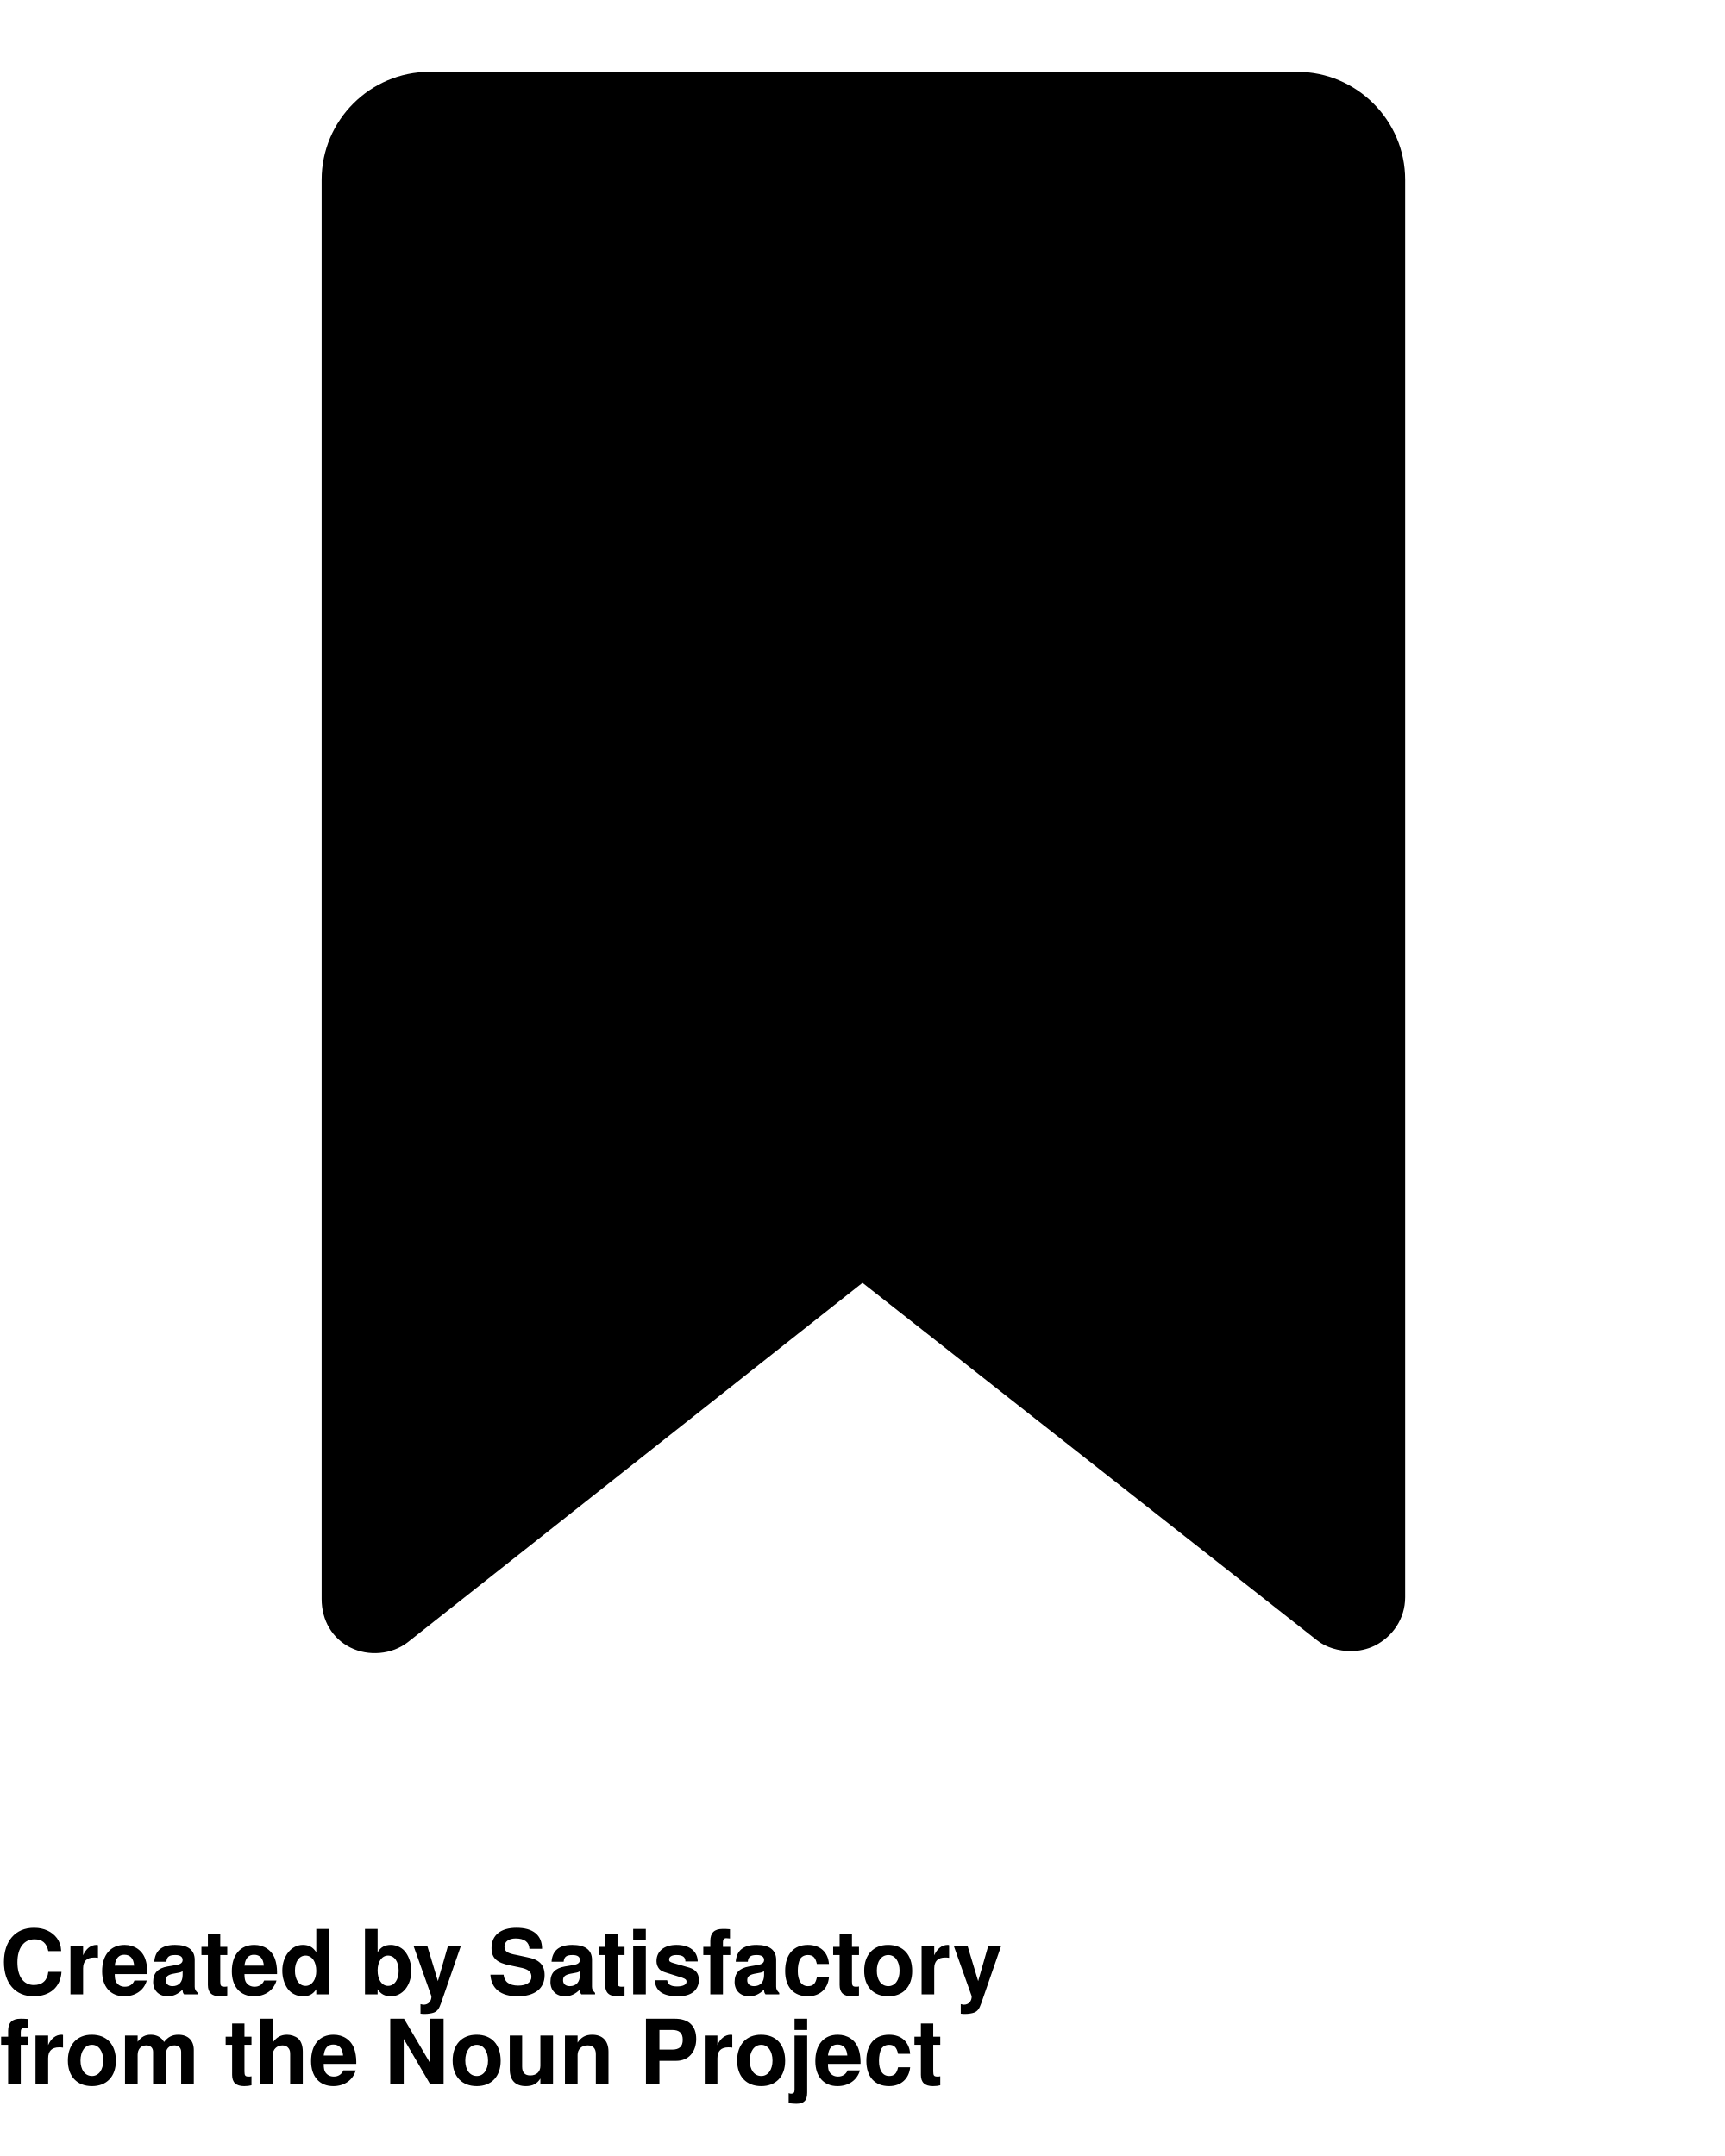
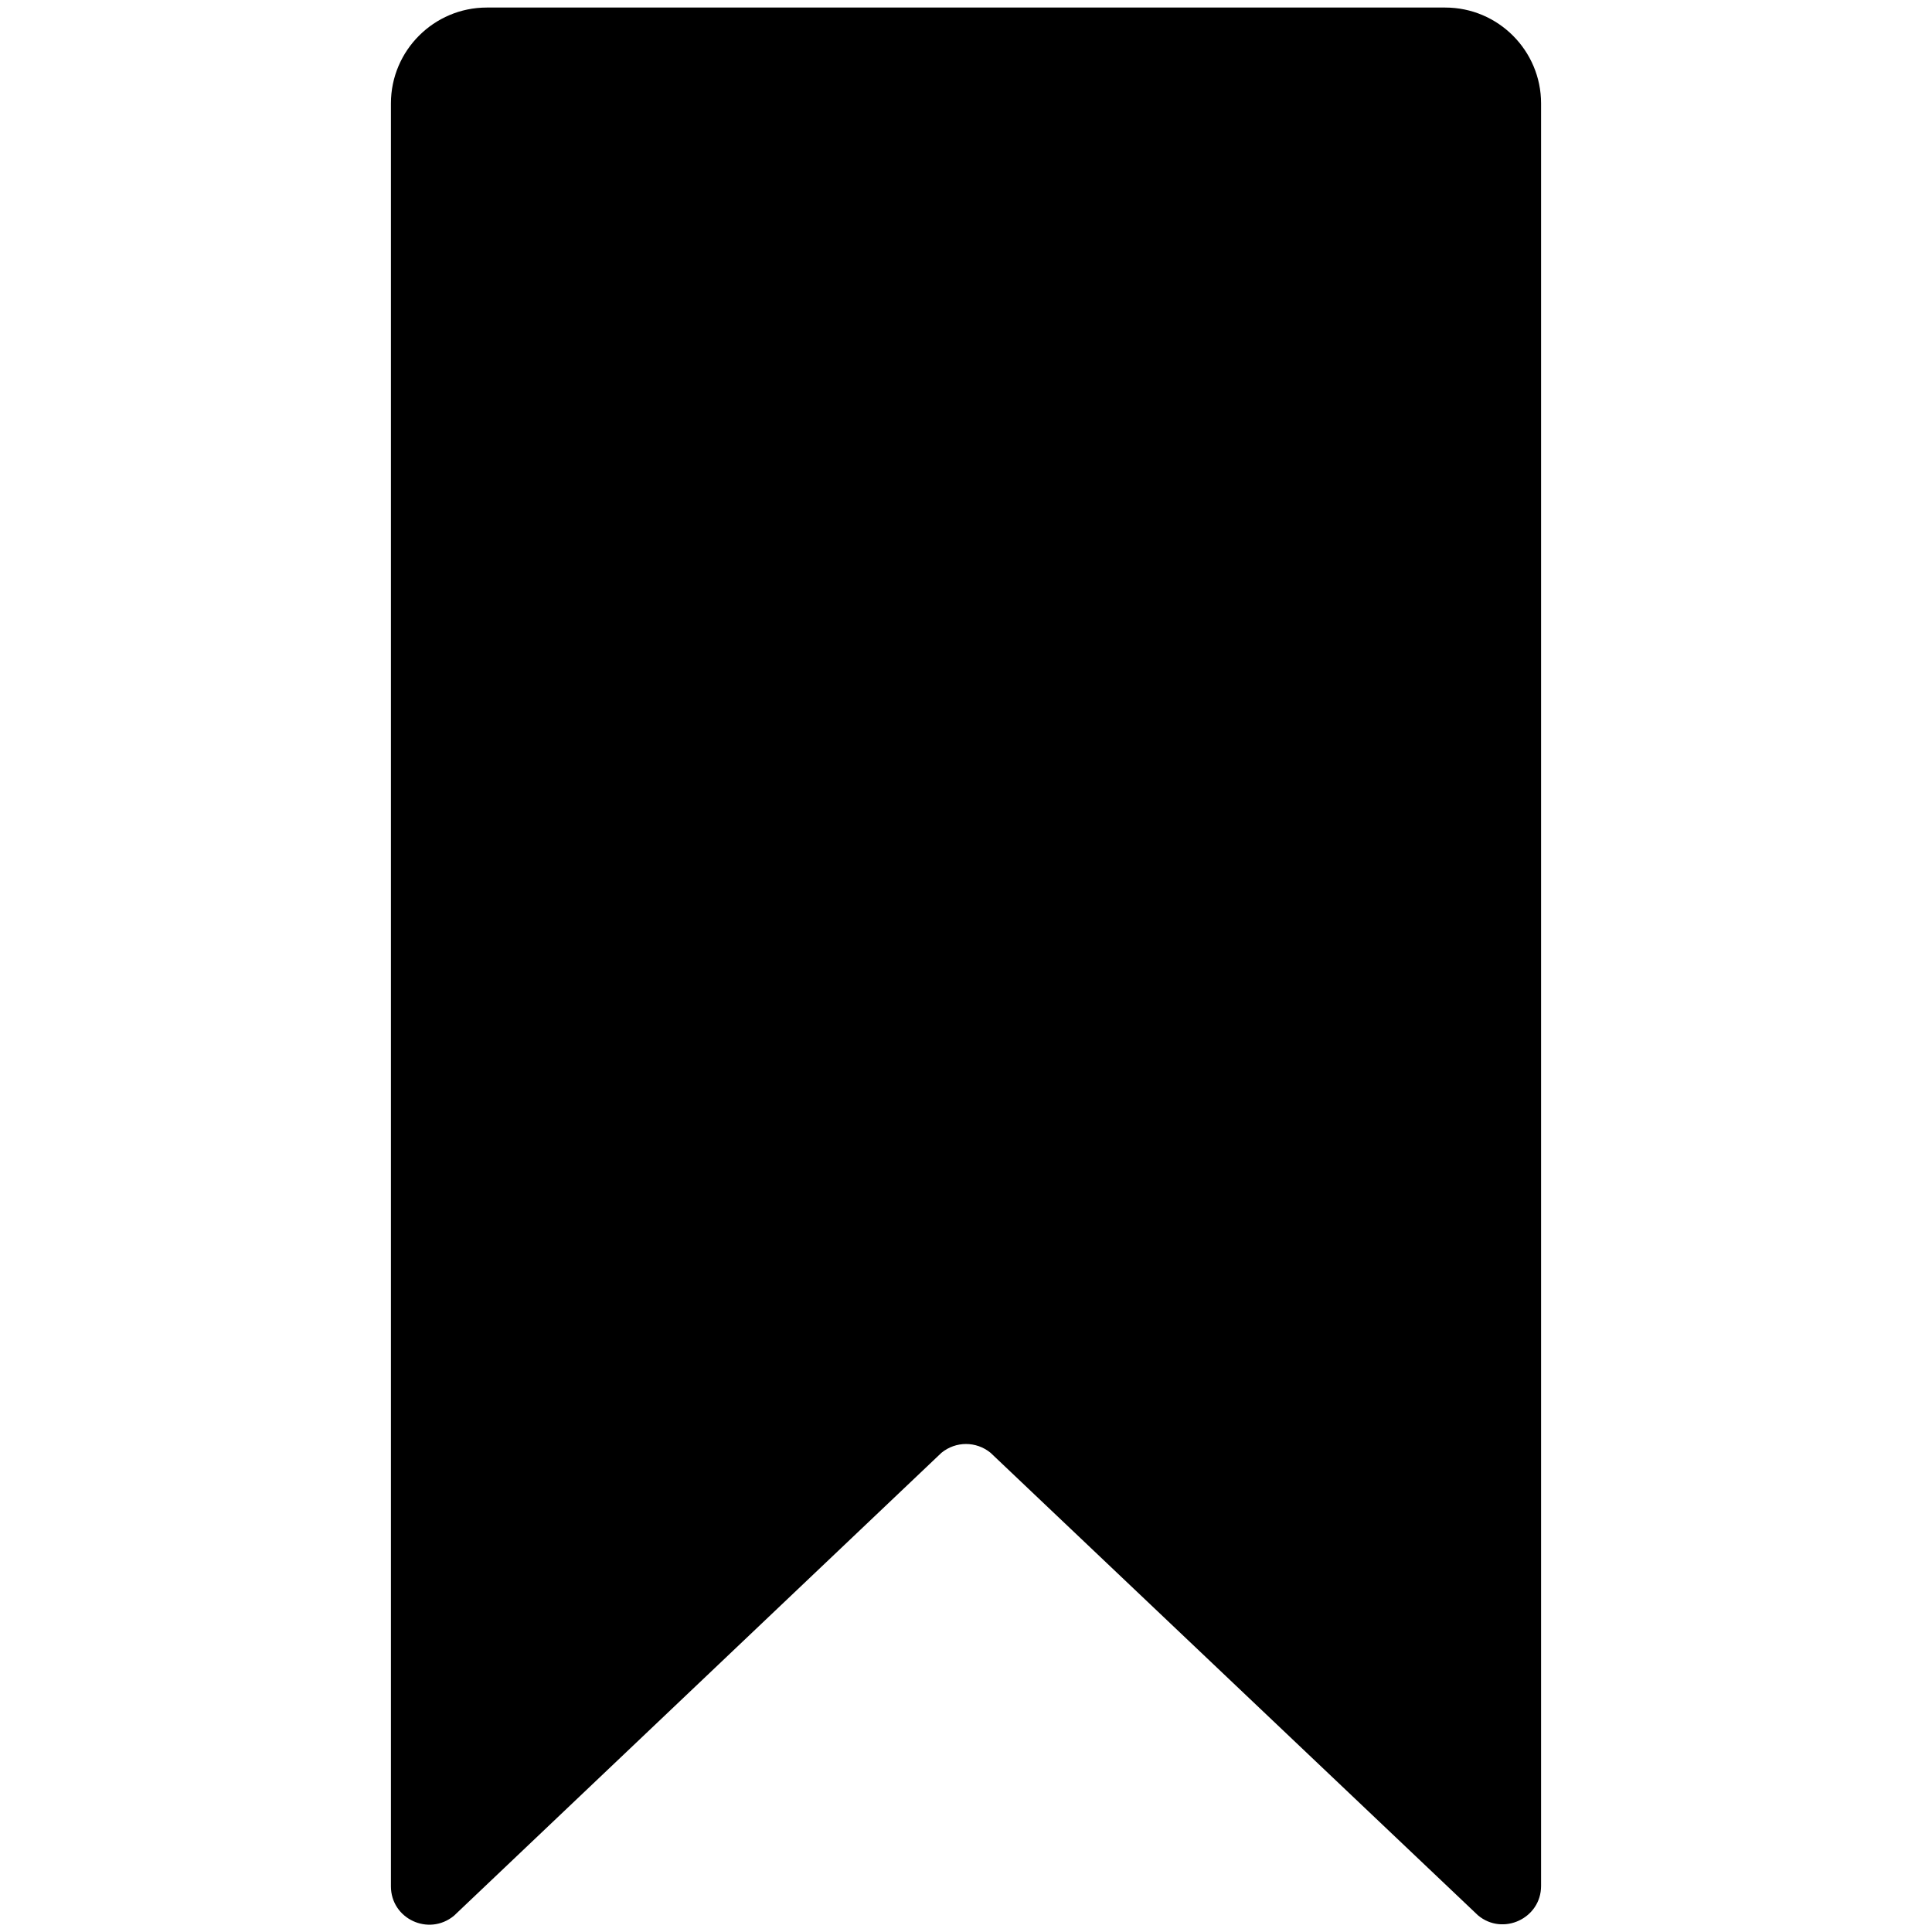
- <svg xmlns="http://www.w3.org/2000/svg" version="1.1" x="0px" y="0px" viewBox="0 0 96 120" style="enable-background:new 0 0 96 96;" xml:space="preserve">
-   <g>
-     <path d="M19.5,91.7c1,0.5,2.3,0.4,3.2-0.3l25.3-20l25.3,19.9c0.5,0.4,1.2,0.6,1.9,0.6c0.4,0,0.9-0.1,1.3-0.3c1-0.5,1.7-1.5,1.7-2.7   V10c0-3.3-2.7-6-6-6H23.9c-3.3,0-6,2.7-6,6v79C17.9,90.2,18.5,91.2,19.5,91.7z" />
-   </g>
-   <text x="0" y="111" fill="#000000" font-size="5px" font-weight="bold" font-family="'Helvetica Neue', Helvetica, Arial-Unicode, Arial, Sans-serif">Created by Satisfactory</text>
-   <text x="0" y="116" fill="#000000" font-size="5px" font-weight="bold" font-family="'Helvetica Neue', Helvetica, Arial-Unicode, Arial, Sans-serif">from the Noun Project</text>
+ <svg xmlns="http://www.w3.org/2000/svg" height="100px" width="100px" fill="#000000" version="1.1" x="0px" y="0px" viewBox="0 0 512 512" enable-background="new 0 0 512 512" xml:space="preserve">
+   <path d="M383,2H129c-14,0-25.4,11.4-25.4,25.4v472.5c0,8.6,10,13.3,16.7,7.8L249.5,385c3.8-3.1,9.2-3.1,13,0l129.2,122.6  c6.6,5.5,16.7,0.8,16.7-7.8V27.4C408.4,13.4,397,2,383,2z" />
</svg>
